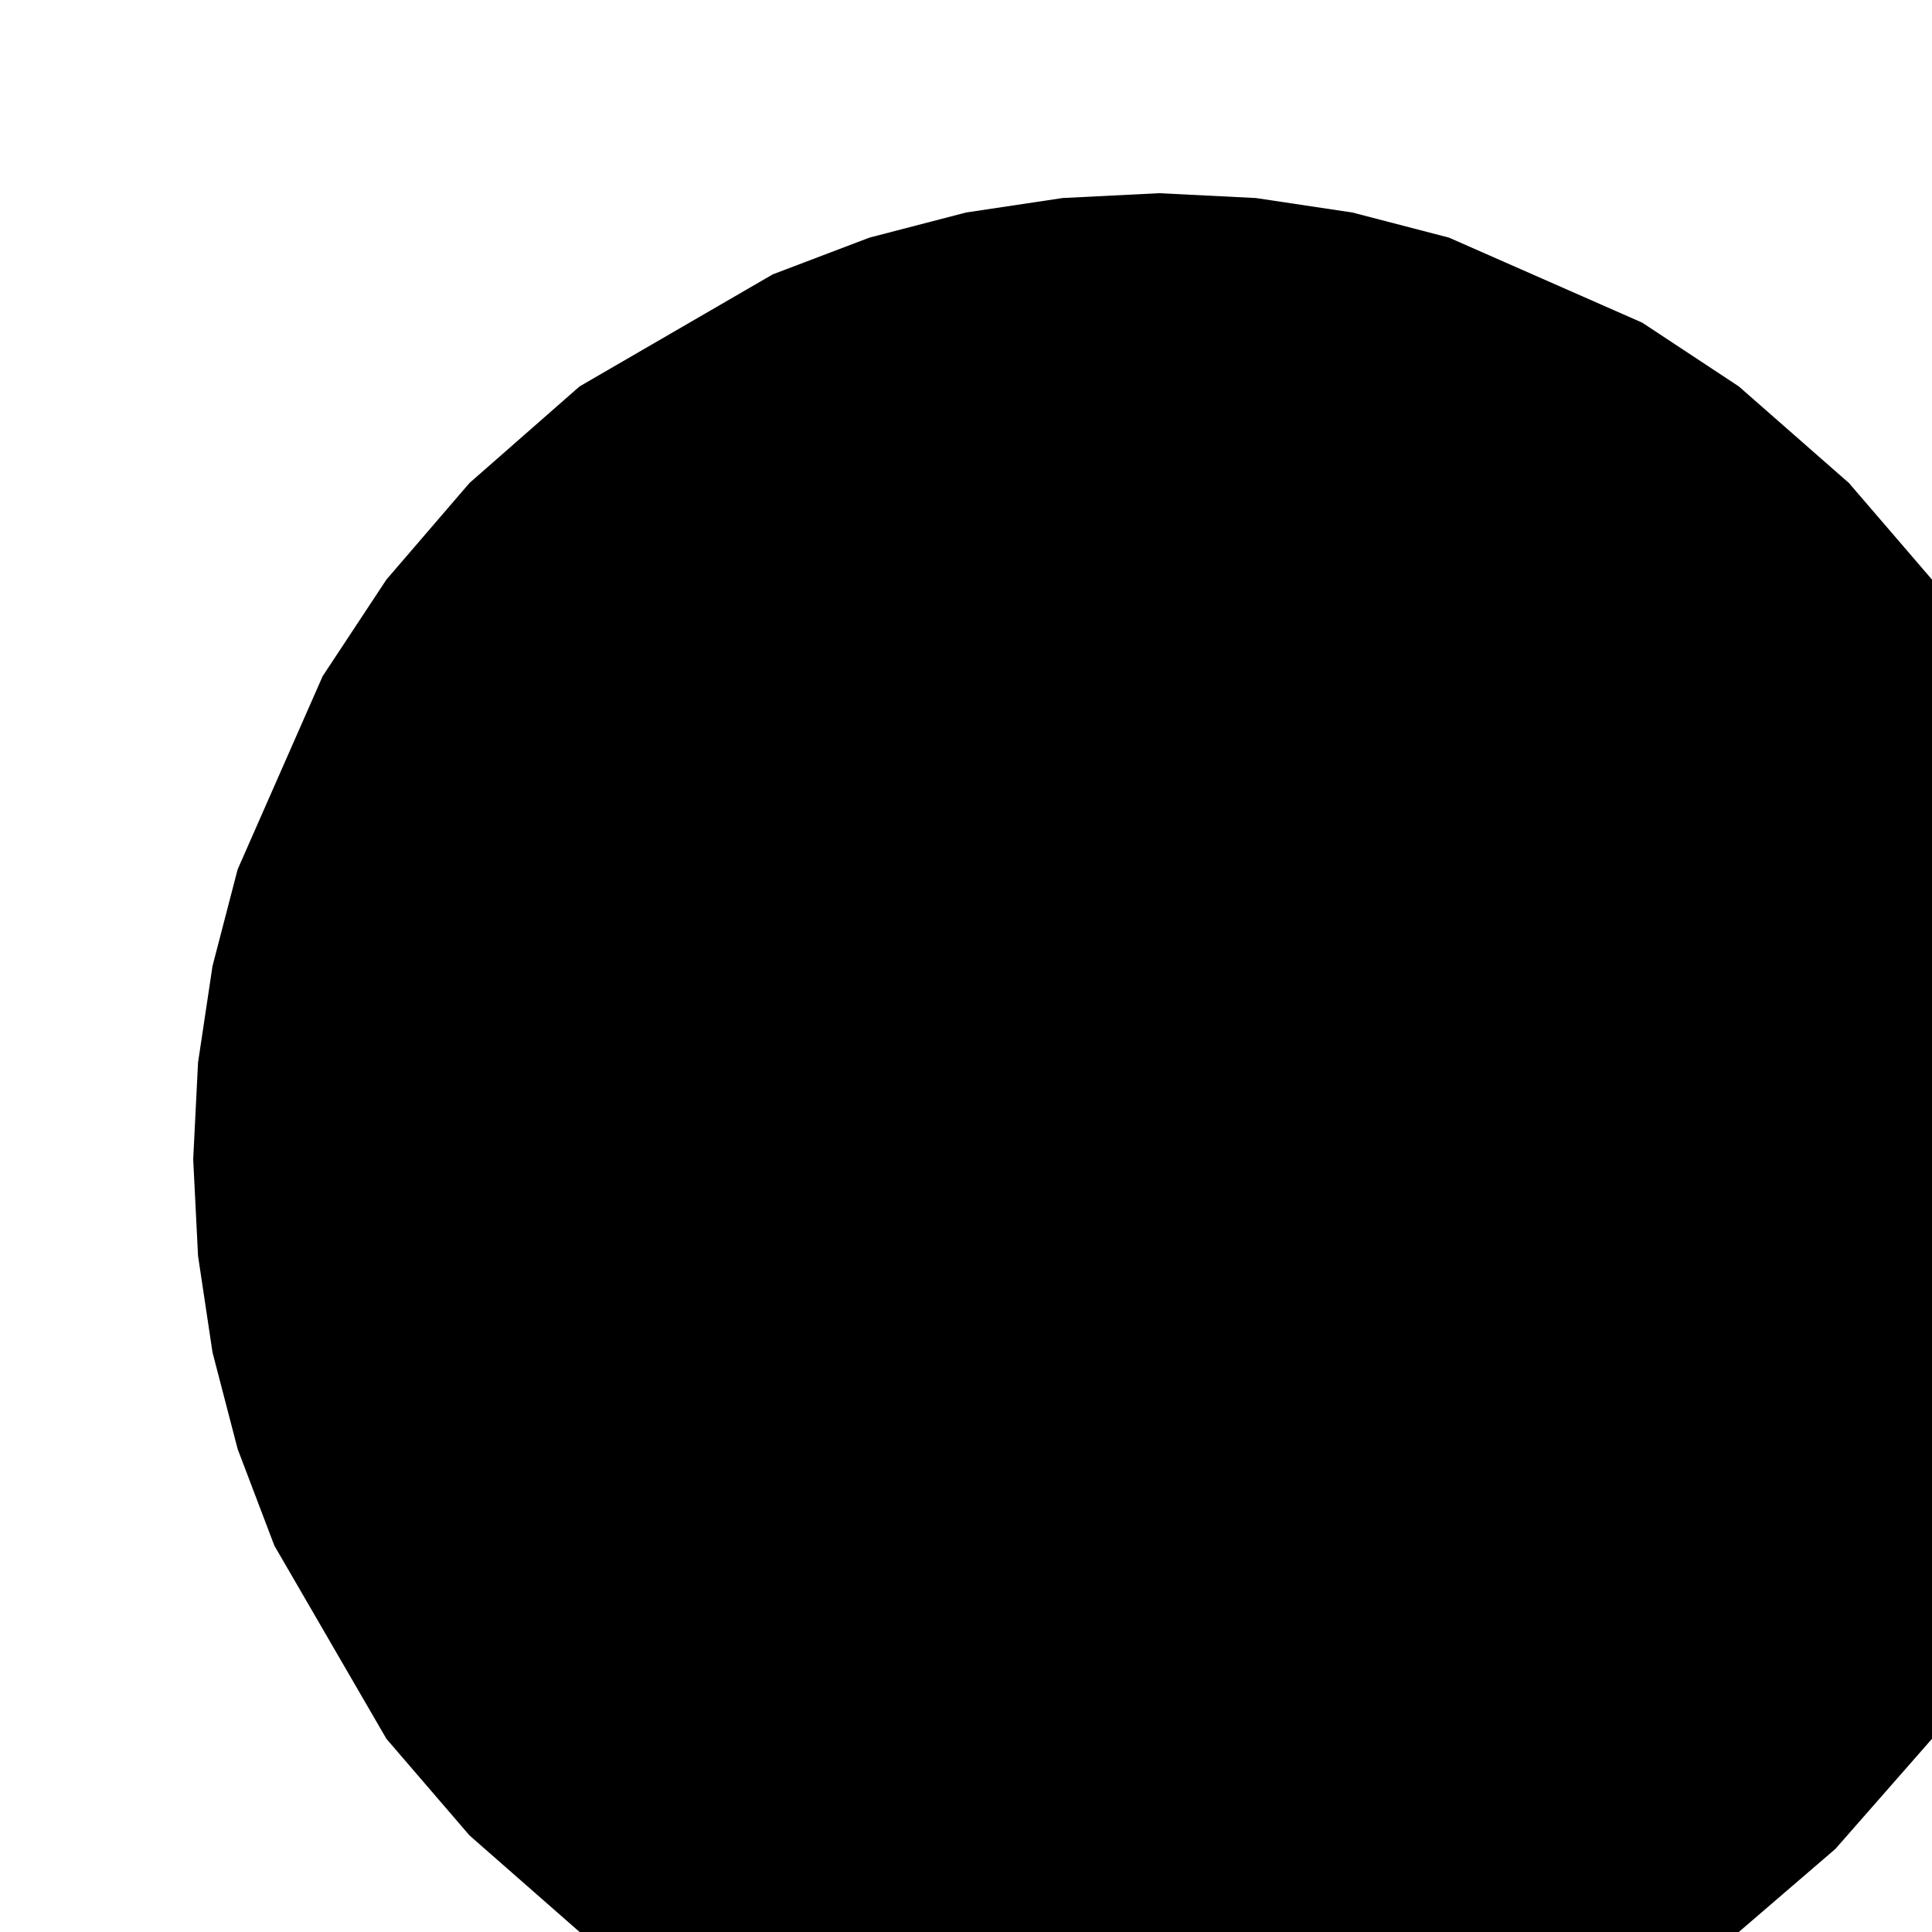
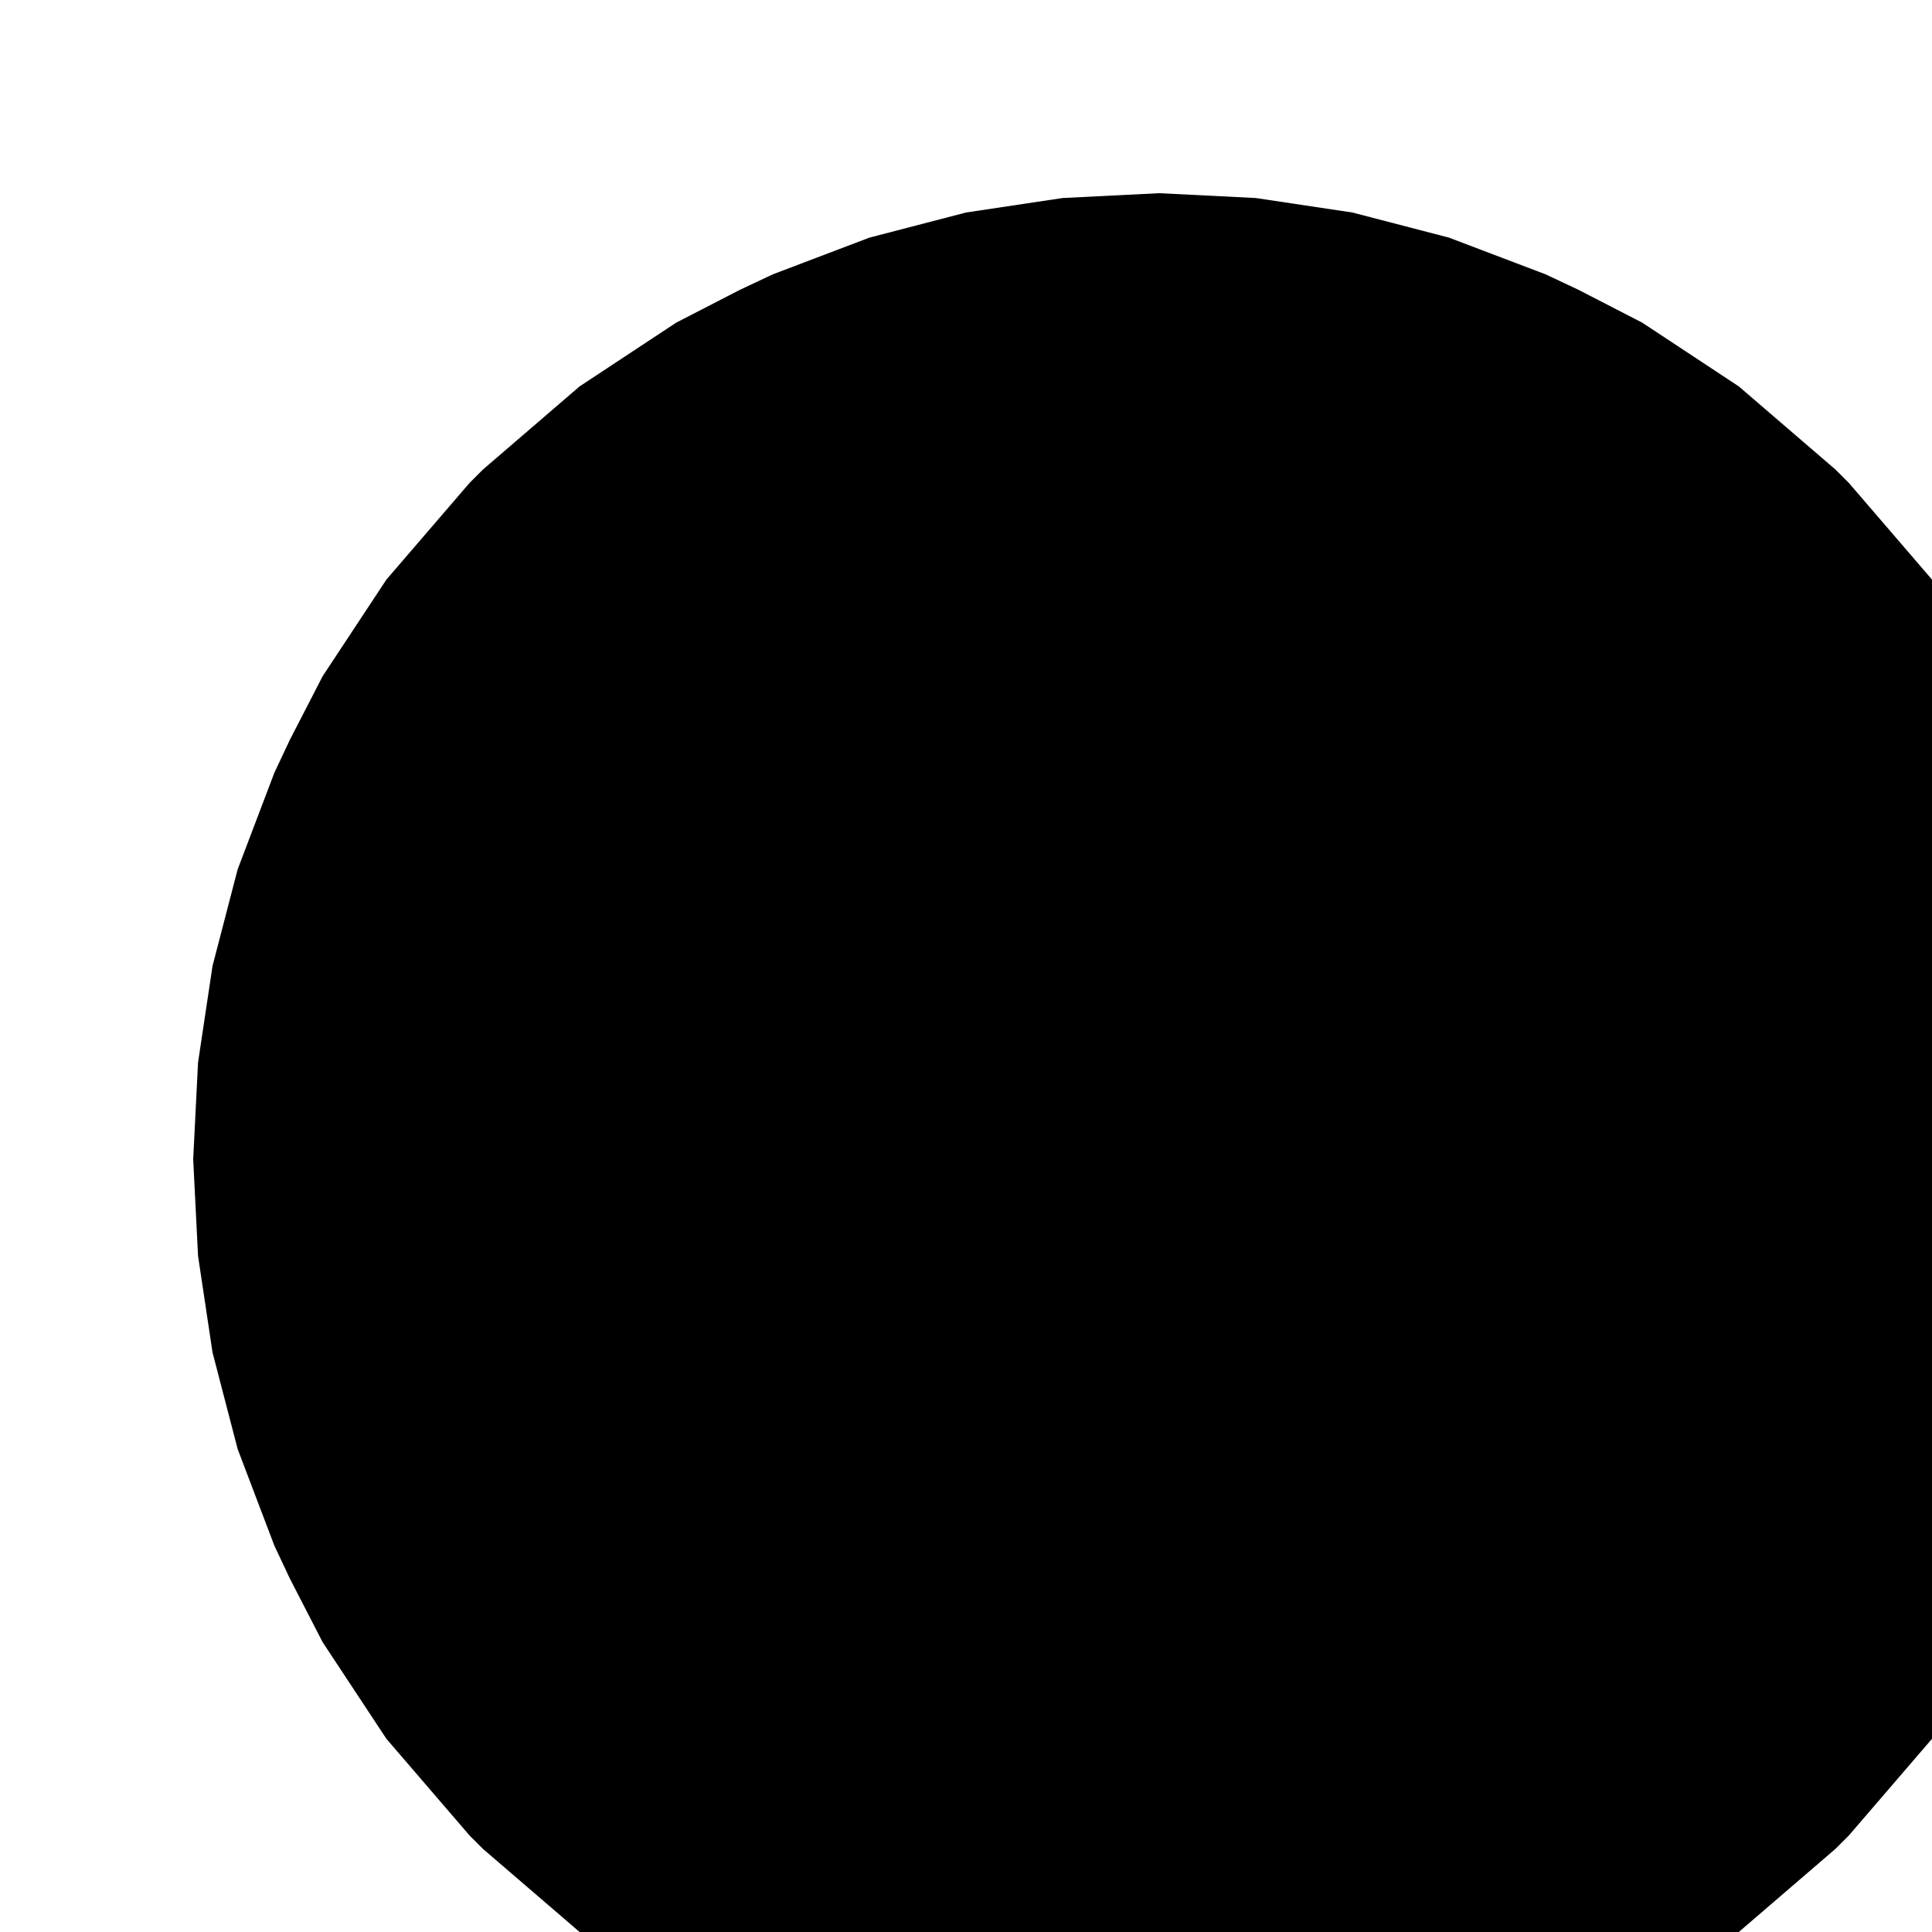
<svg xmlns="http://www.w3.org/2000/svg">
-   <path fill-rule="evenodd" style="fill: rgb(0, 0, 0); stroke: none; stroke-width: none;" d="M2.00,12.00 L2.05,13.00 L2.20,14.00 L2.46,15.00 L2.84,16.00 L4.00,18.00 L4.86,19.00 L6.00,20.00 L7.00,20.66 L9.00,21.54 L10.00,21.80 L11.00,21.95 L12.00,22.00 L13.00,21.95 L14.00,21.80 L15.00,21.54 L16.00,21.16 L18.00,20.00 L19.00,19.14 L20.00,18.00 L20.66,17.00 L21.54,15.00 L21.80,14.00 L21.95,13.00 L22.00,12.00 L21.95,11.00 L21.80,10.00 L21.54,9.00 L21.16,8.00 L20.00,6.00 L19.14,5.00 L18.00,4.00 L17.00,3.34 L15.00,2.46 L14.00,2.20 L13.00,2.05 L12.00,2.00 L11.00,2.05 L10.00,2.20 L9.00,2.46 L8.00,2.84 L6.00,4.00 L4.86,5.00 L4.86,5.00 L4.00,6.00 L3.34,7.00 L2.46,9.00 L2.20,10.00 L2.05,11.00 L2.00,12.00 " />
+   <path fill-rule="evenodd" style="fill: rgb(0, 0, 0); stroke: none; stroke-width: none;" d="M2.00,12.00 L2.05,13.00 L2.20,14.00 L2.46,15.00 L2.84,16.00 L3.00,16.34 L3.34,17.00 L4.00,18.00 L4.86,19.00 L4.86,19.00 L5.00,19.14 L5.00,19.14 L6.00,20.00 L7.00,20.66 L7.66,21.00 L8.00,21.16 L9.00,21.54 L10.00,21.80 L11.00,21.95 L12.00,22.00 L13.00,21.95 L14.00,21.80 L15.00,21.54 L16.00,21.16 L16.34,21.00 L17.00,20.66 L18.00,20.00 L19.00,19.14 L19.00,19.14 L19.14,19.00 L19.14,19.00 L20.00,18.00 L20.66,17.00 L21.00,16.34 L21.16,16.00 L21.54,15.00 L21.80,14.00 L21.95,13.00 L22.00,12.00 L21.95,11.00 L21.80,10.00 L21.54,9.00 L21.16,8.00 L21.00,7.66 L20.66,7.00 L20.00,6.00 L19.14,5.00 L19.14,5.00 L19.00,4.86 L19.00,4.86 L18.00,4.00 L17.00,3.34 L16.34,3.00 L16.00,2.84 L15.00,2.46 L14.00,2.20 L13.00,2.05 L12.00,2.00 L11.00,2.05 L10.00,2.20 L9.00,2.46 L8.00,2.84 L7.66,3.00 L7.00,3.34 L6.00,4.00 L5.00,4.86 L5.00,4.86 L4.86,5.00 L4.86,5.00 L4.00,6.00 L3.34,7.00 L3.00,7.66 L2.84,8.00 L2.46,9.00 L2.20,10.00 L2.05,11.00 L2.00,12.00 " />
</svg>
